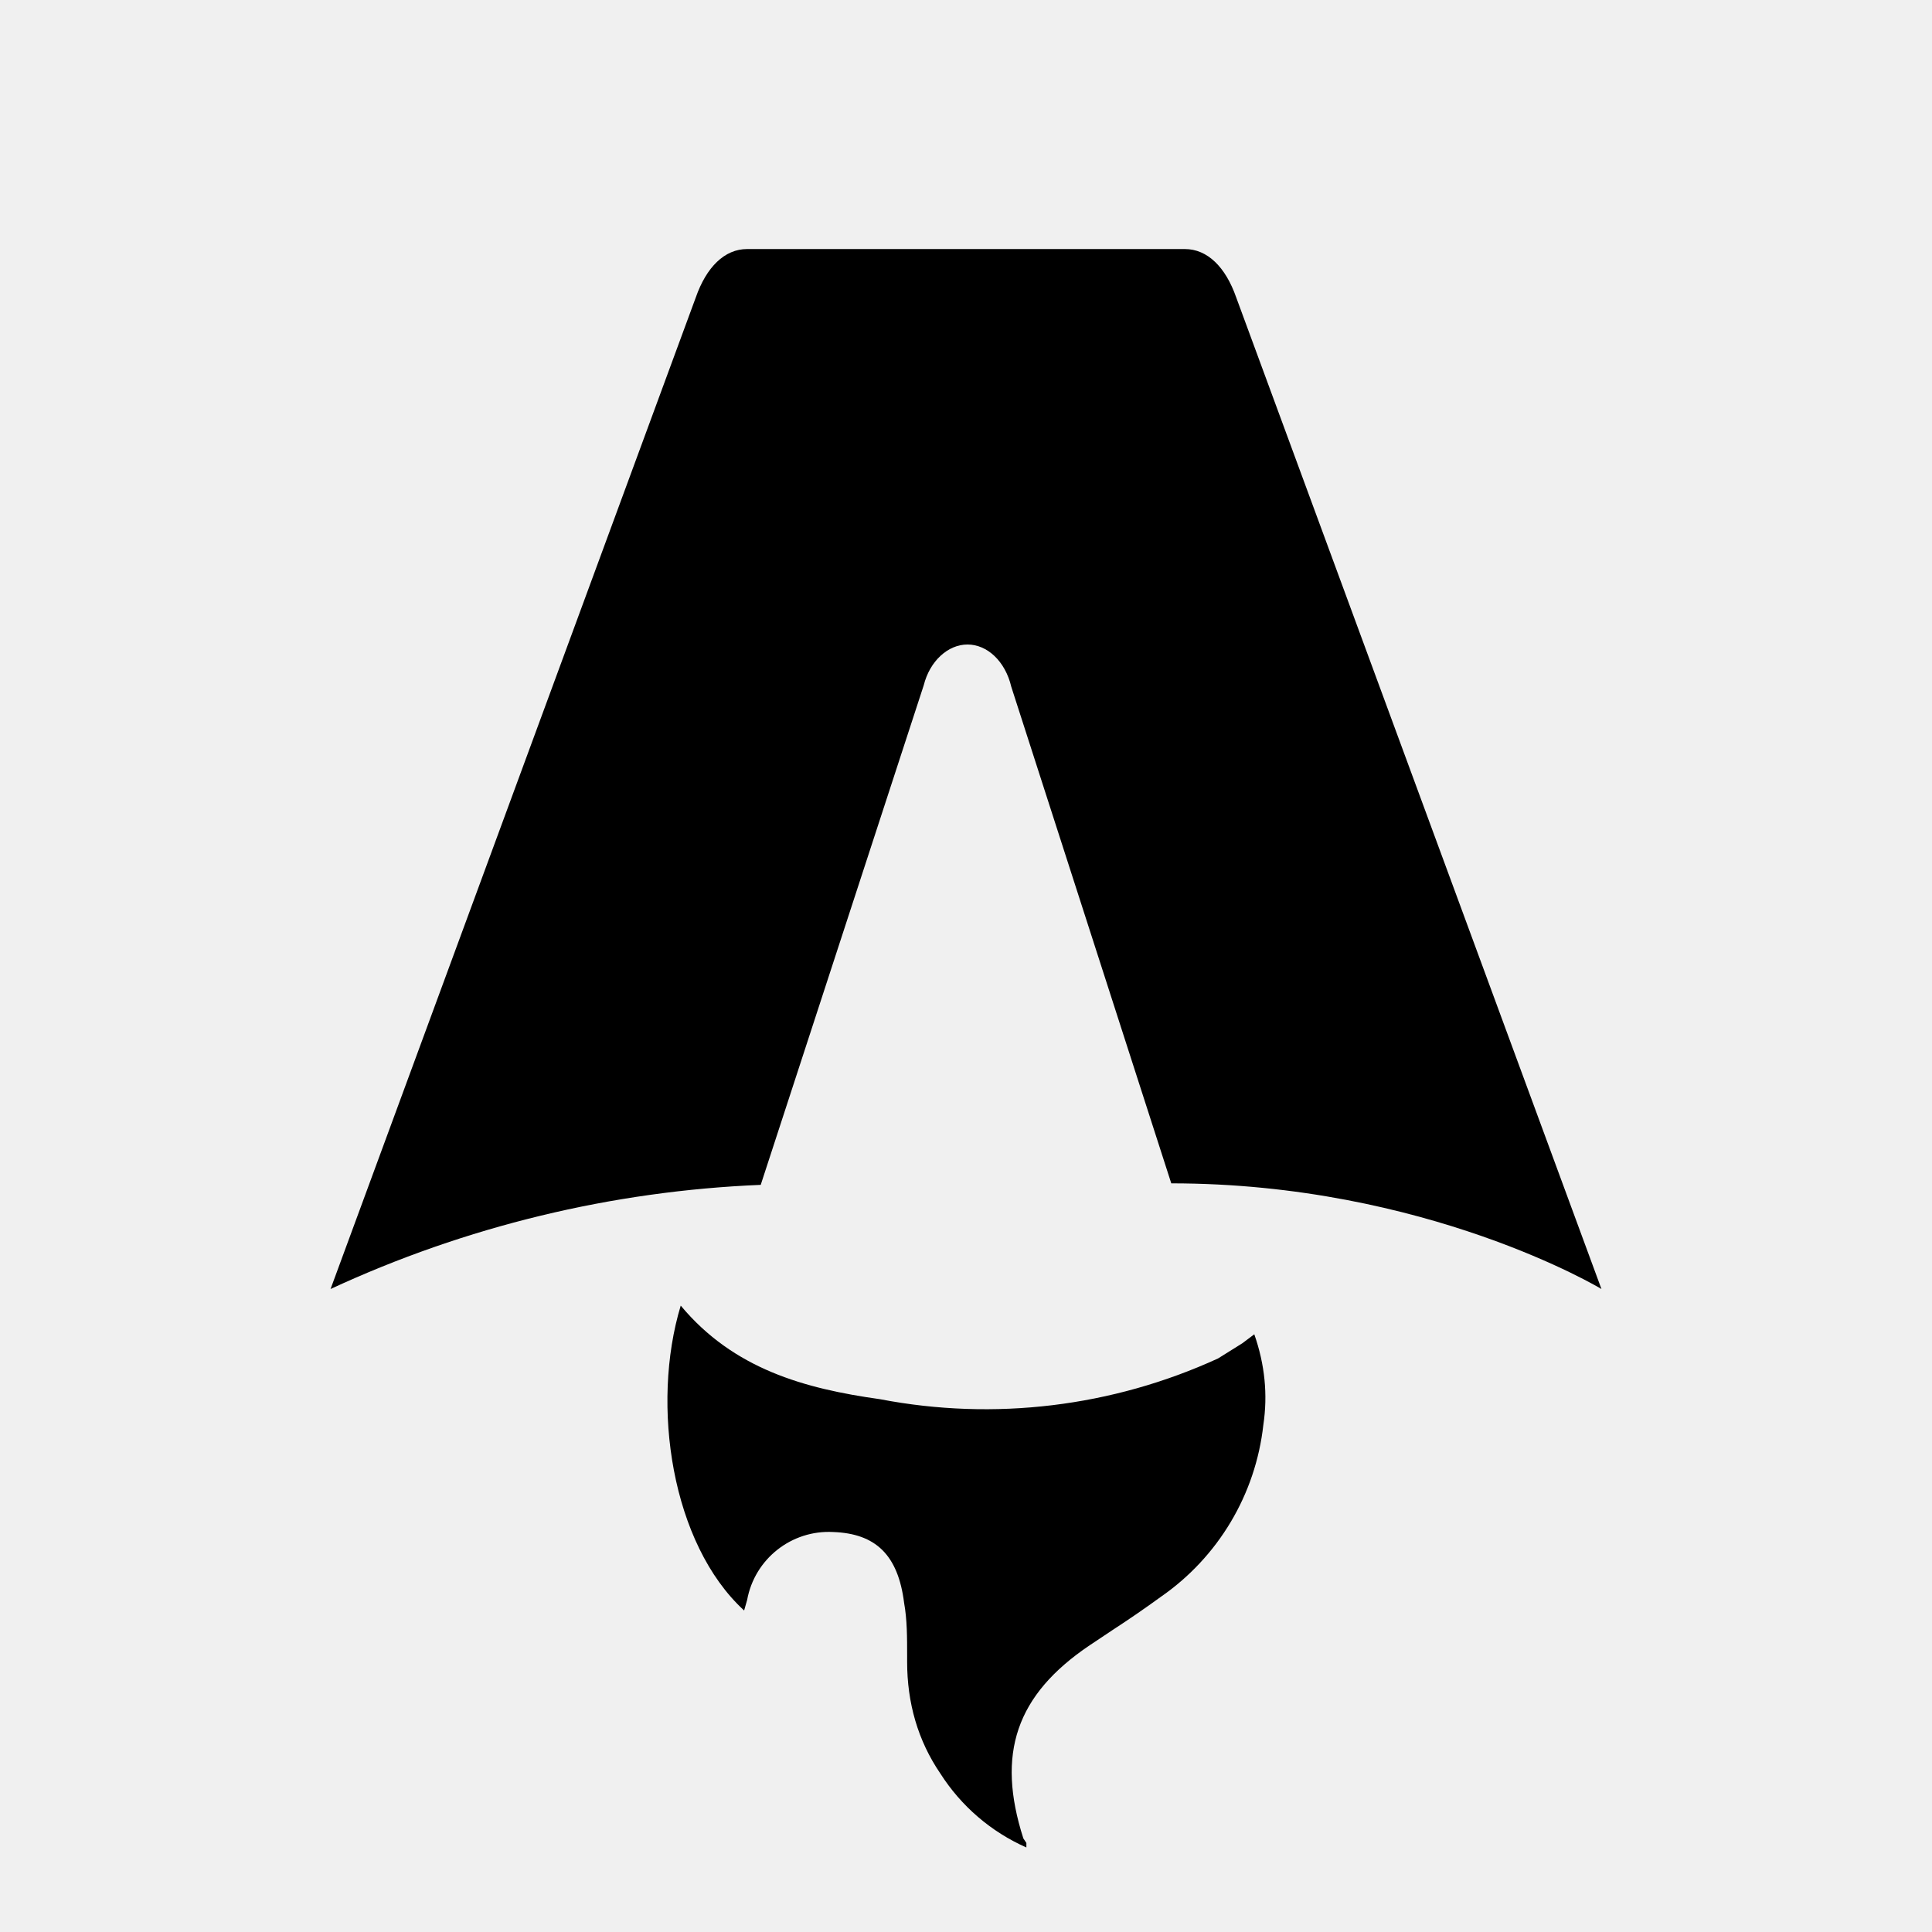
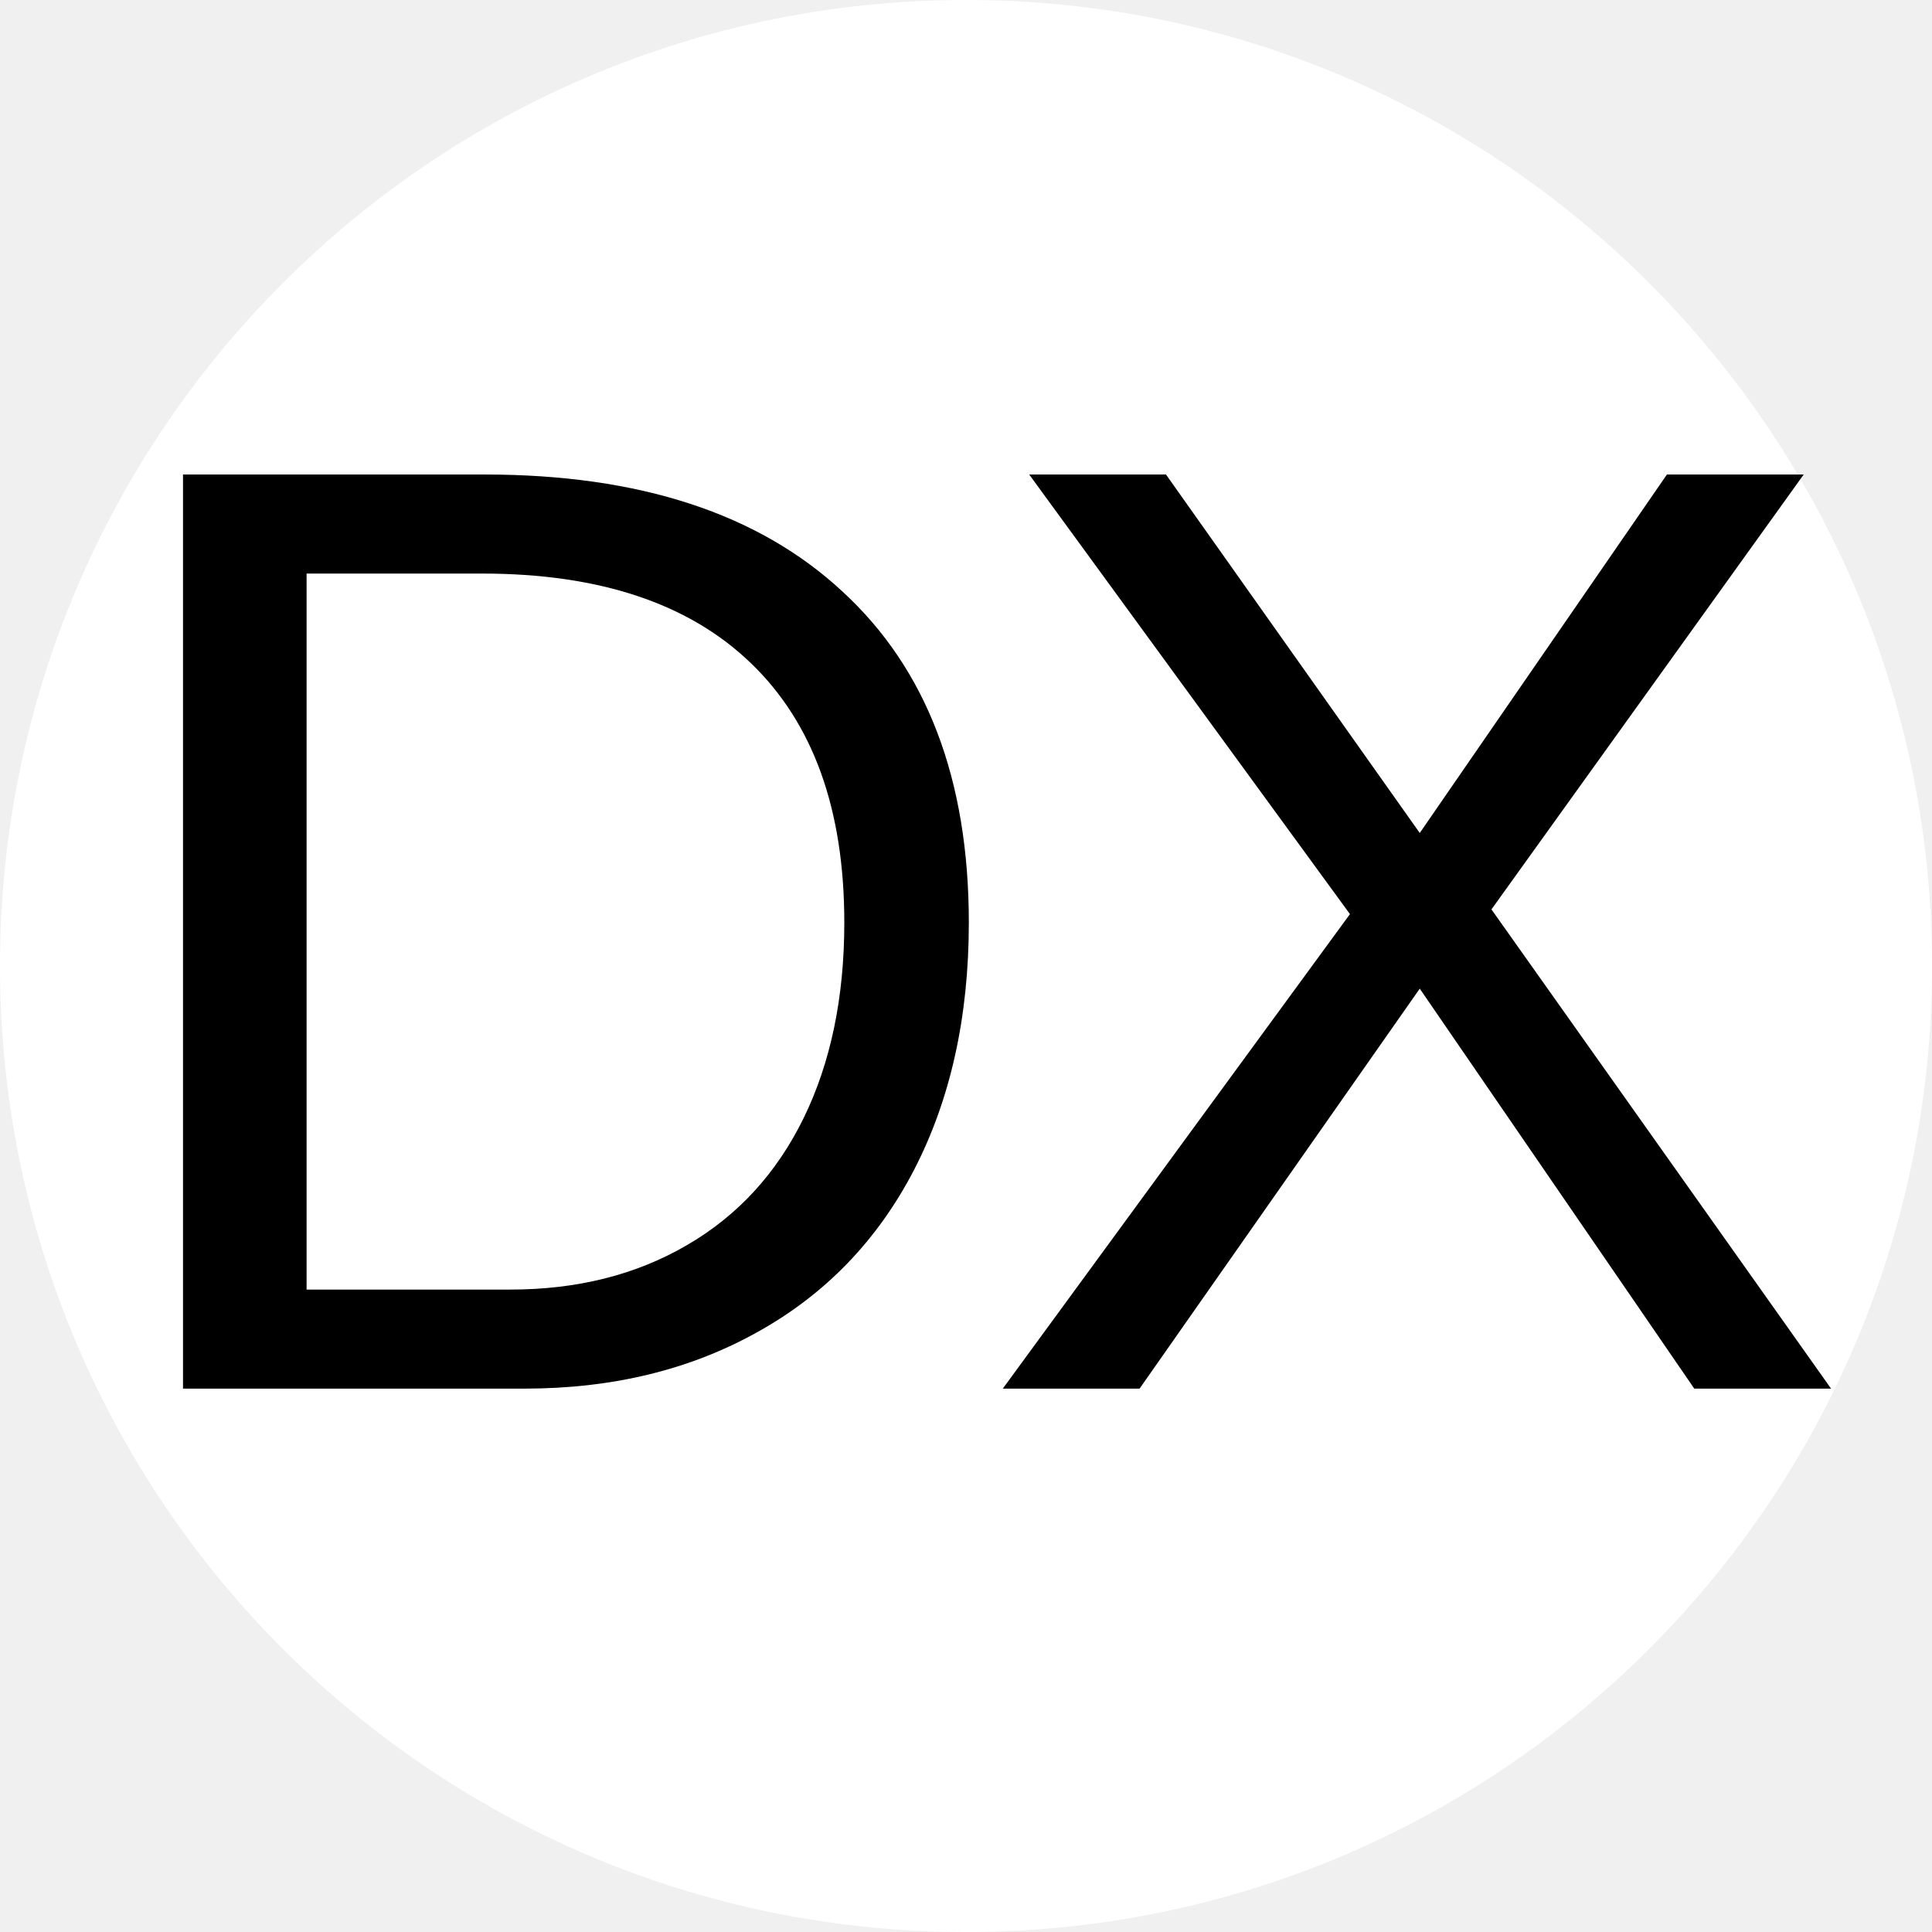
- <svg xmlns="http://www.w3.org/2000/svg" fill="none" viewBox="0 0 128 128">
-   <path d="M50.4 78.5a75.1 75.1 0 0 0-28.5 6.9l24.2-65.7c.7-2 1.9-3.2 3.4-3.2h29c1.5 0 2.7 1.2 3.4 3.2l24.2 65.7s-11.6-7-28.5-7L67 45.5c-.4-1.7-1.6-2.8-2.9-2.8-1.3 0-2.5 1.1-2.9 2.7L50.4 78.5Zm-1.1 28.2Zm-4.2-20.2c-2 6.6-.6 15.8 4.2 20.2a17.5 17.5 0 0 1 .2-.7 5.5 5.5 0 0 1 5.7-4.5c2.8.1 4.3 1.5 4.7 4.7.2 1.1.2 2.3.2 3.5v.4c0 2.7.7 5.2 2.2 7.4a13 13 0 0 0 5.7 4.9v-.3l-.2-.3c-1.8-5.6-.5-9.5 4.4-12.8l1.5-1a73 73 0 0 0 3.2-2.2 16 16 0 0 0 6.8-11.4c.3-2 .1-4-.6-6l-.8.6-1.6 1a37 37 0 0 1-22.4 2.7c-5-.7-9.7-2-13.2-6.2Z" />
-   <style>
-         path { fill: #000; }
-         @media (prefers-color-scheme: dark) {
-             path { fill: #FFF; }
-         }
-     </style>
+ <svg xmlns="http://www.w3.org/2000/svg" viewBox="0 0 32 32">
+   <circle cx="16" cy="16" r="16" fill="white" />
+   <text x="16" y="23" font-family="'SF Pro Display', -apple-system, BlinkMacSystemFont, 'Helvetica Neue', 'Arial', sans-serif" font-size="22" font-weight="500" letter-spacing="-1" text-anchor="middle" fill="black">DX</text>
</svg>
